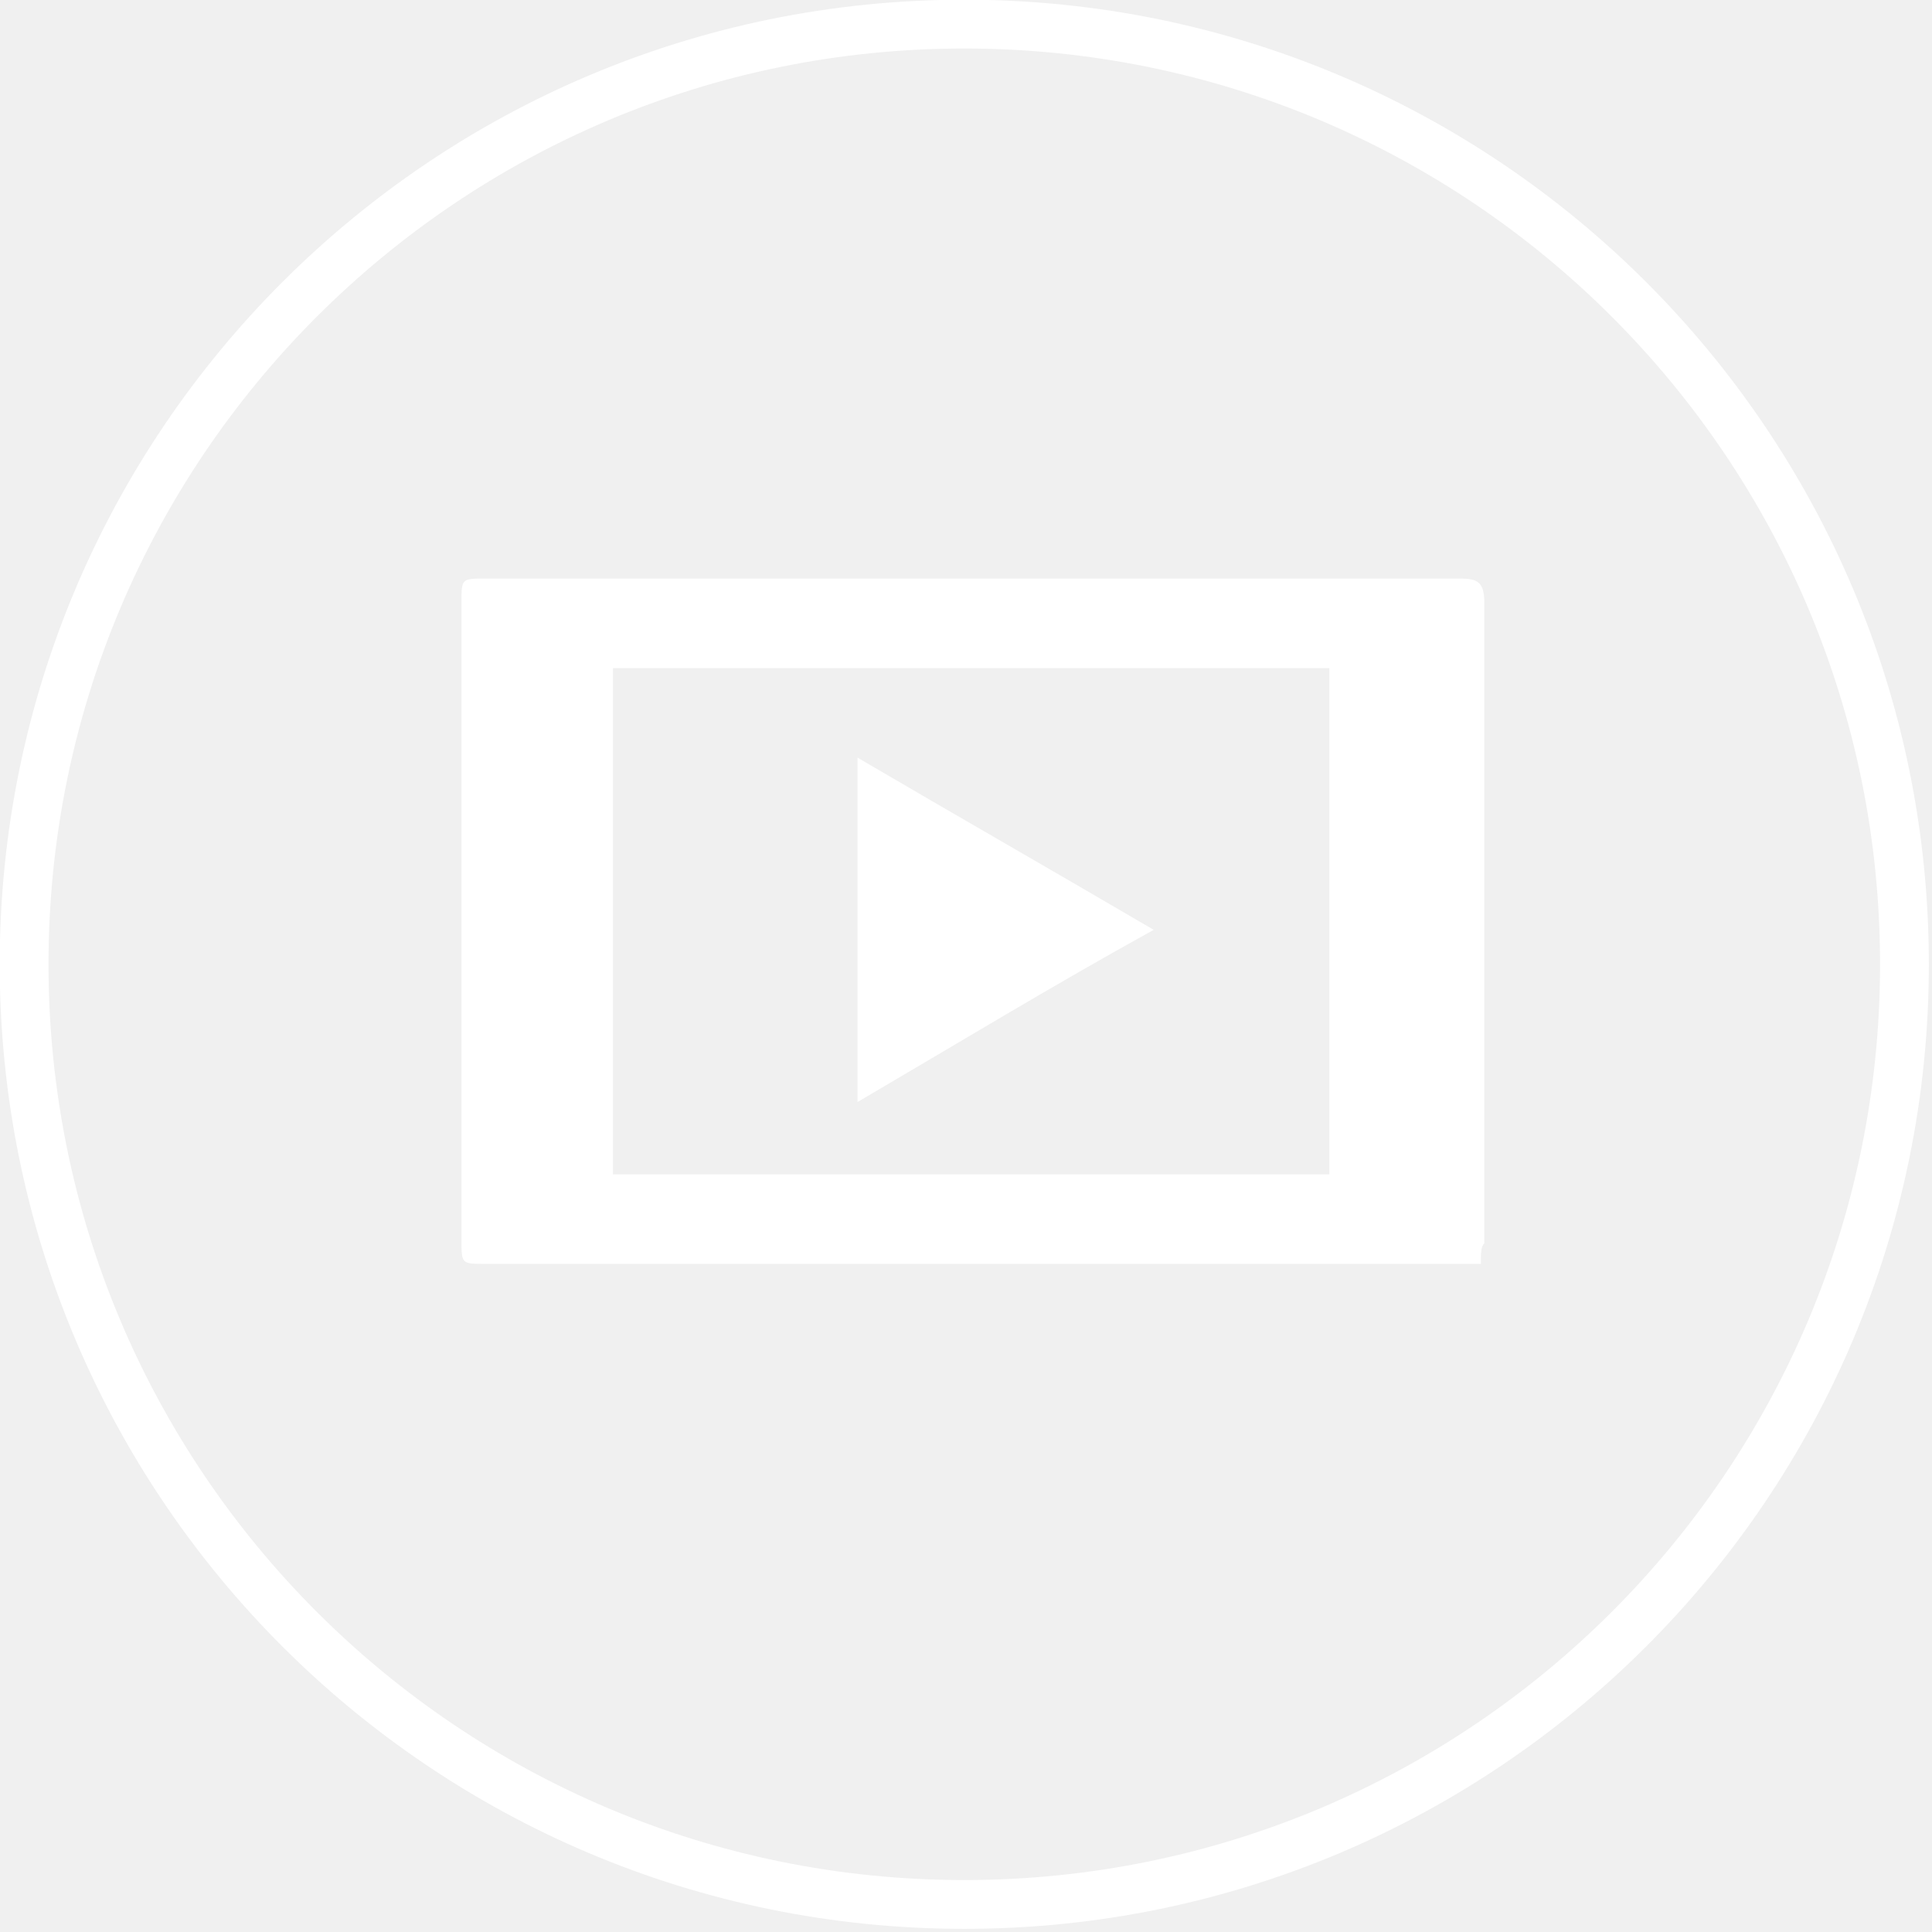
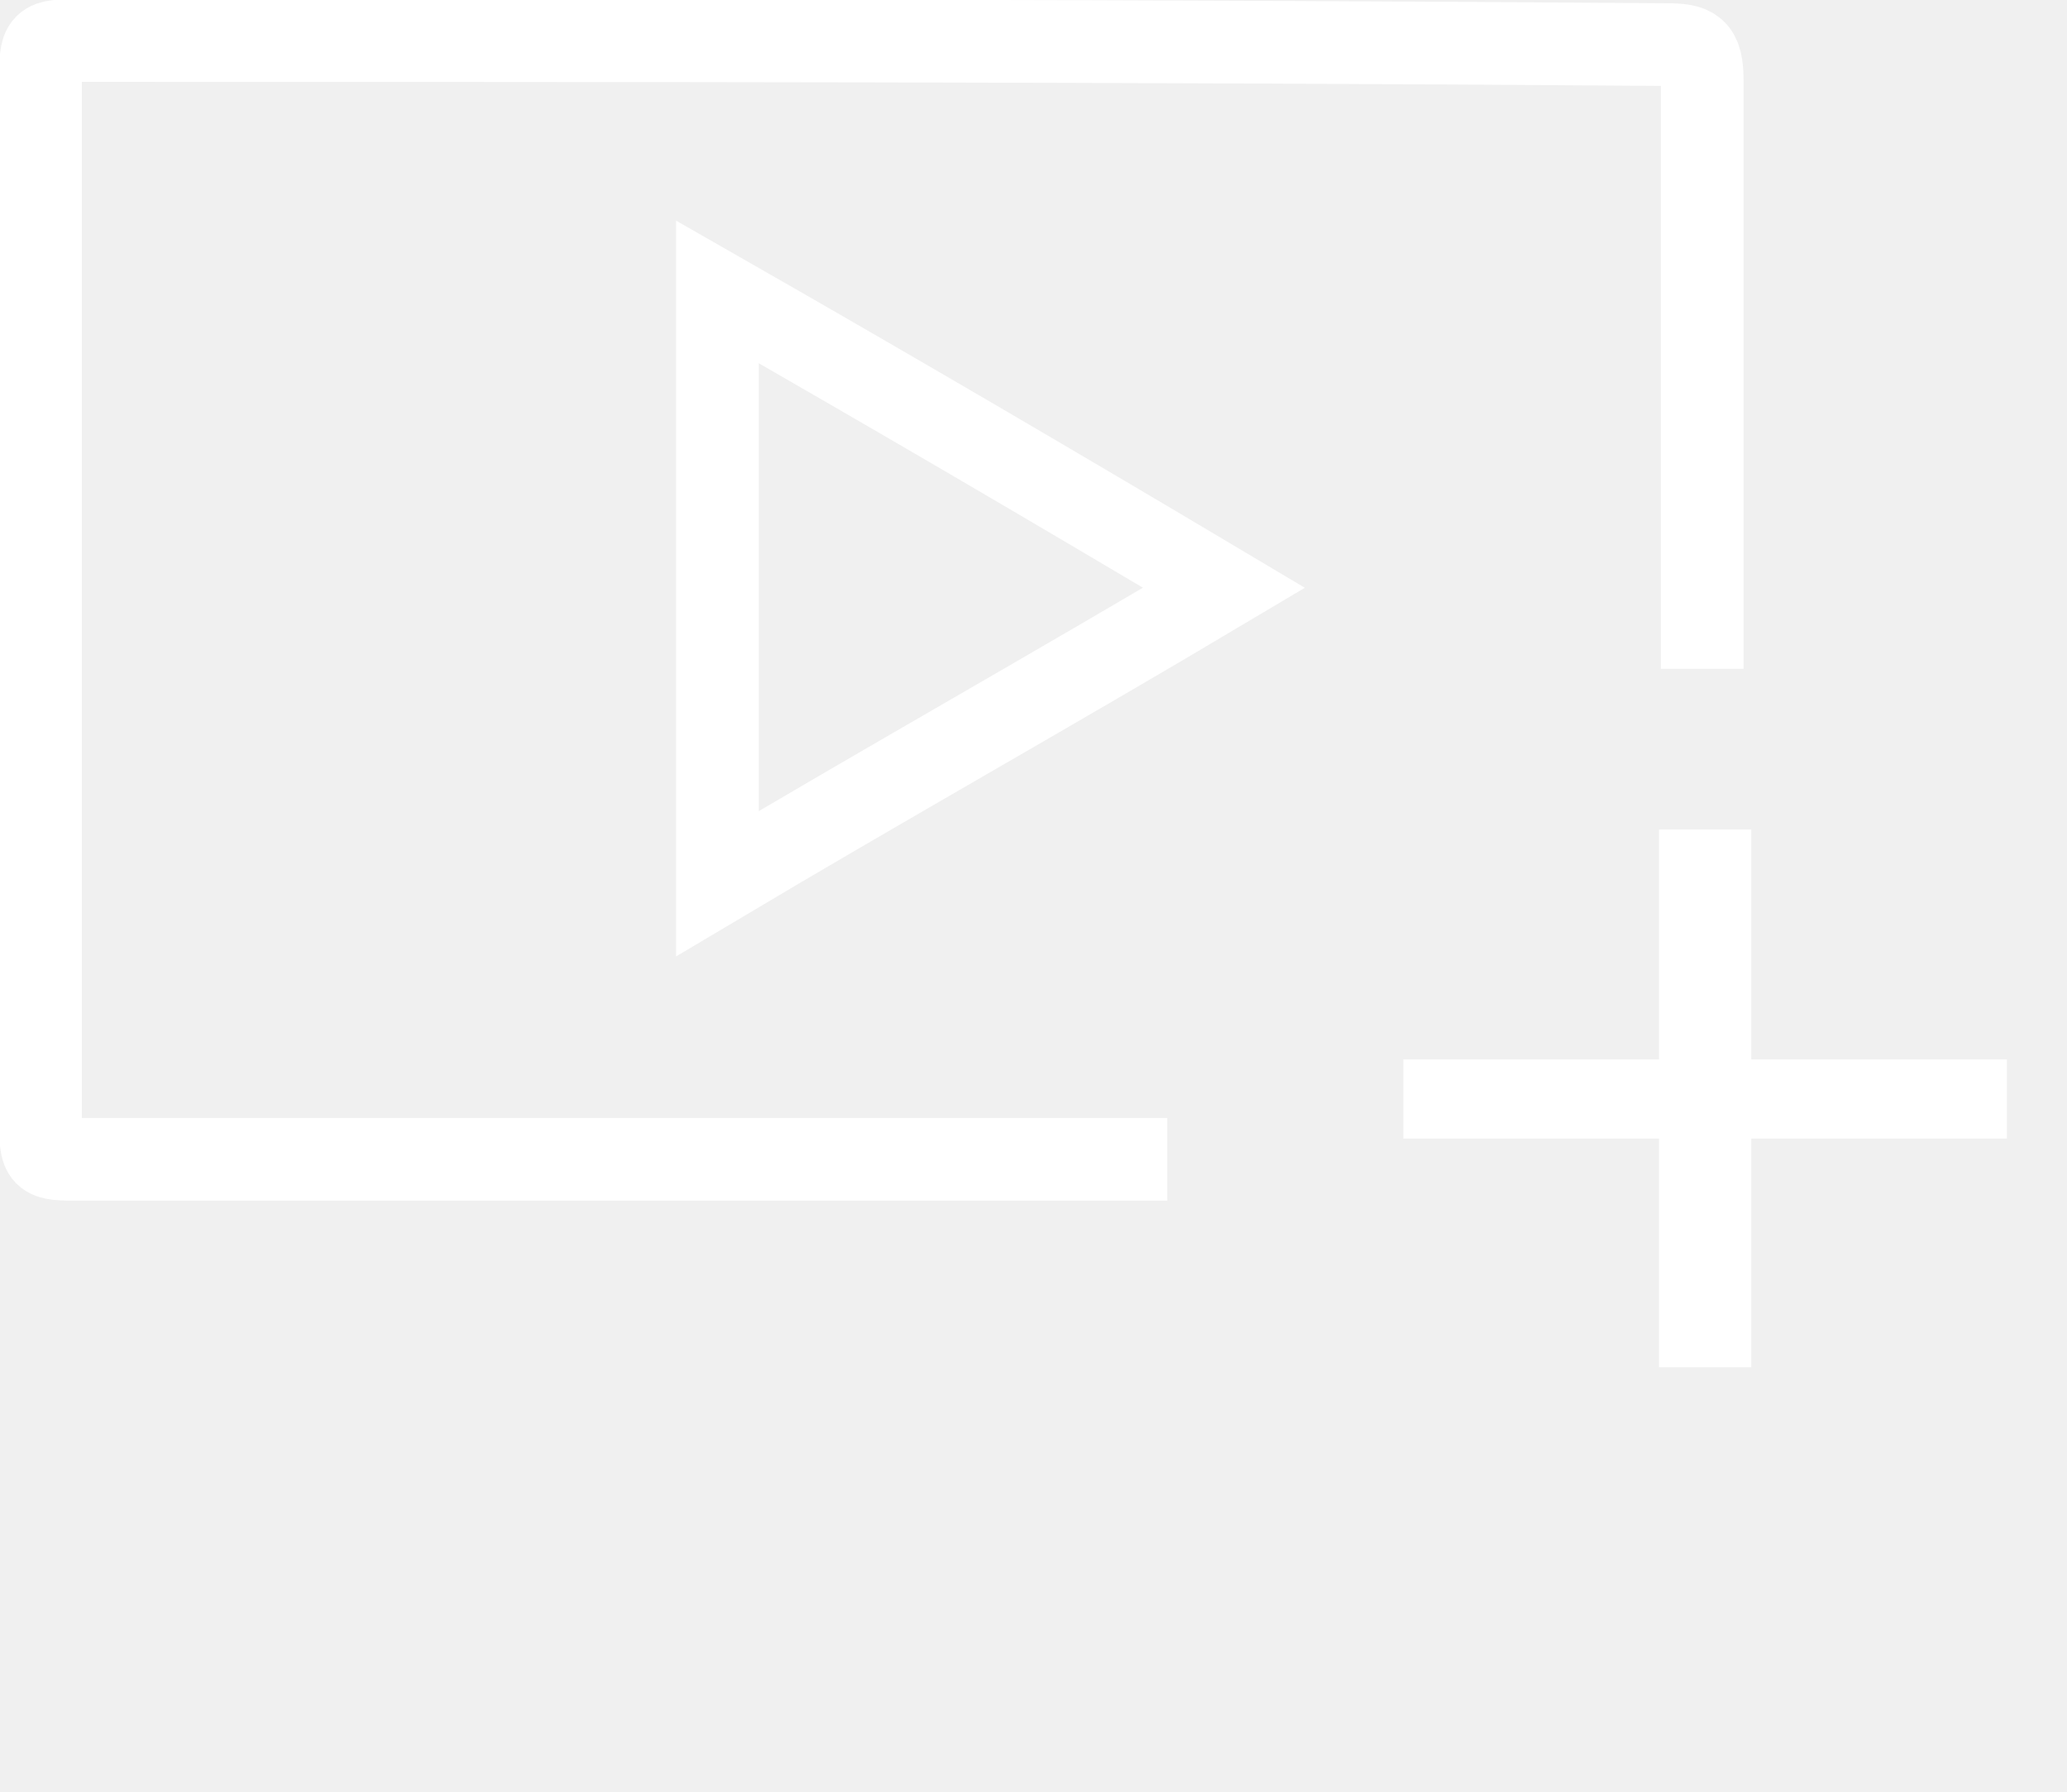
- <svg xmlns="http://www.w3.org/2000/svg" version="1.1" id="Layer_1" x="0px" y="0px" width="56.1px" height="56.1px" viewBox="0 0 56.1 56.1" enable-background="new 0 0 56.1 56.1" xml:space="preserve">
-   <circle fill="none" stroke="#FFFFFF" stroke-width="1.417" stroke-miterlimit="10" cx="28" cy="28" r="27.3" />
+ <svg xmlns="http://www.w3.org/2000/svg" version="1.1" id="Layer_1" x="0px" y="0px" width="51px" height="44.2px" viewBox="0 0 51 44.2" enable-background="new 0 0 51 44.2" xml:space="preserve">
  <g>
-     <path fill="#FFFFFF" d="M43,36.7c-0.3,0-0.5,0-0.7,0c-9.4,0-18.8,0-28.2,0c-0.7,0-0.7,0-0.7-0.7c0-6.2,0-12.4,0-18.5   c0-0.7,0-0.7,0.7-0.7c9.4,0,18.8,0,28.3,0c0.5,0,0.7,0.1,0.7,0.7c0,6.2,0,12.4,0,18.6C43,36.2,43,36.4,43,36.7z M38.6,34.1   c0-4.9,0-9.8,0-14.7c-7,0-13.9,0-20.8,0c0,4.9,0,9.8,0,14.7C24.7,34.1,31.6,34.1,38.6,34.1z" />
-     <path fill="#FFFFFF" d="M24.9,32c0-3.4,0-6.6,0-10c2.9,1.7,5.7,3.3,8.6,5C30.6,28.6,27.8,30.3,24.9,32z" />
+     <g>
+       <text transform="matrix(1.1565 0 0 1 33.0368 36.7755)" fill="#FFFFFF" font-family="'Roboto-Regular'" font-size="27.401">+</text>
+     </g>
+     <path fill="none" stroke="#FFFFFF" stroke-width="2.04" stroke-miterlimit="10" d="M42,16.5c0-4.8,0-9.7,0-14.5   c0-0.8-0.2-0.9-0.9-0.9C28.1,1,15,1,2,1C1,1,1,1,1,2c0,8.5,0,17.1,0,25.6c0,1,0,1,1,1c8.9,0,17.8,0,26.8,0 M17.7,7.2   c4.2,2.4,8.3,4.8,12.5,7.3c-4.2,2.5-8.3,4.8-12.5,7.3C17.7,16.8,17.7,12.1,17.7,7.2z" />
  </g>
-   <g>
- </g>
-   <g>
- </g>
-   <g>
- </g>
-   <g>
- </g>
-   <g>
- </g>
-   <g>
- </g>
-   <g>
- </g>
-   <g>
- </g>
-   <g>
- </g>
-   <g>
- </g>
-   <g>
- </g>
-   <g>
- </g>
-   <g>
- </g>
-   <g>
- </g>
-   <g>
- </g>
</svg>
